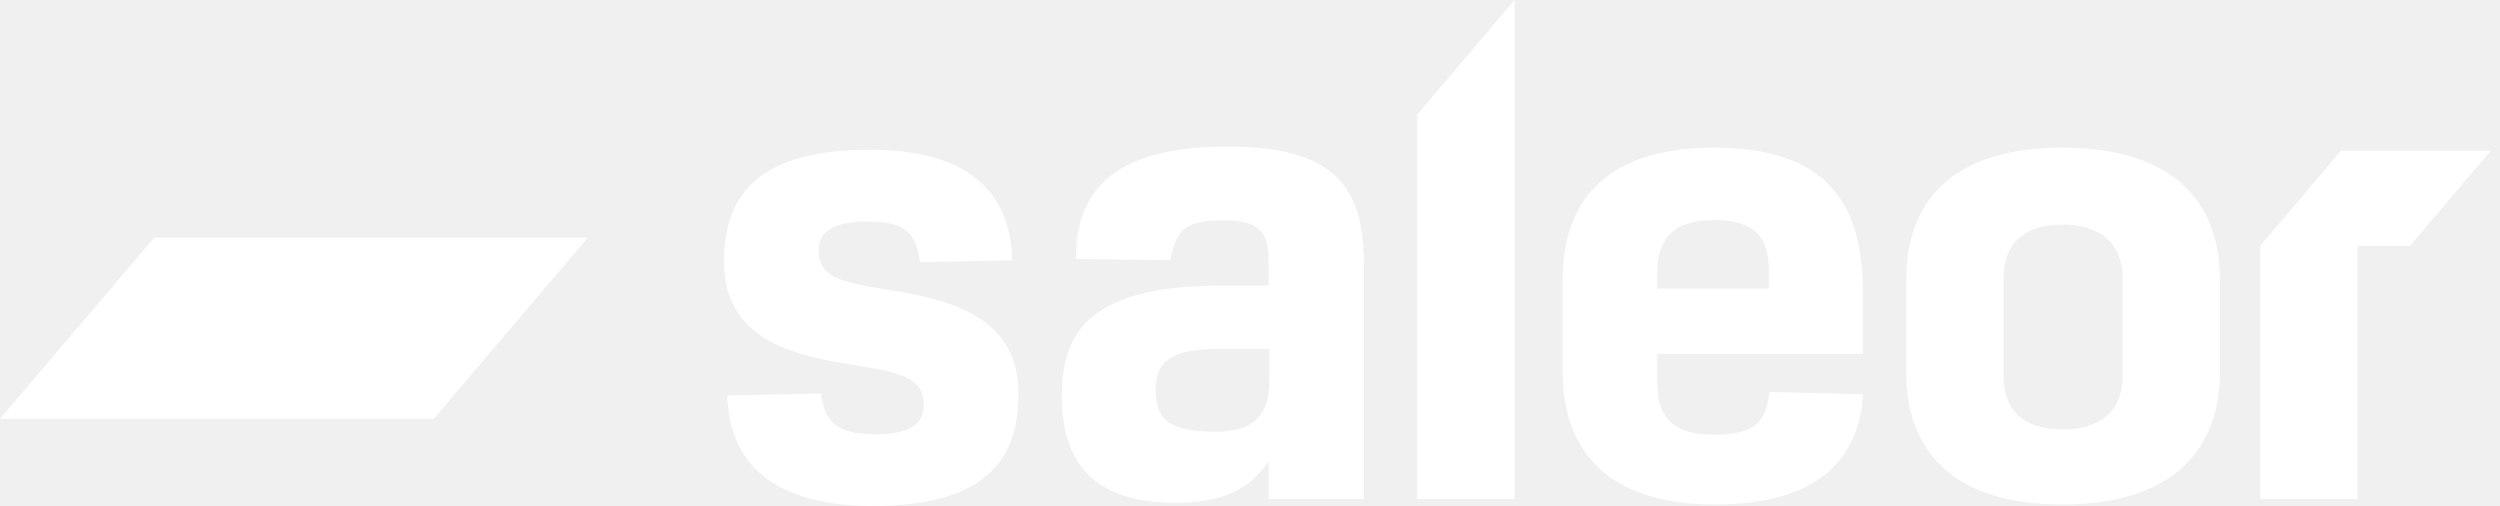
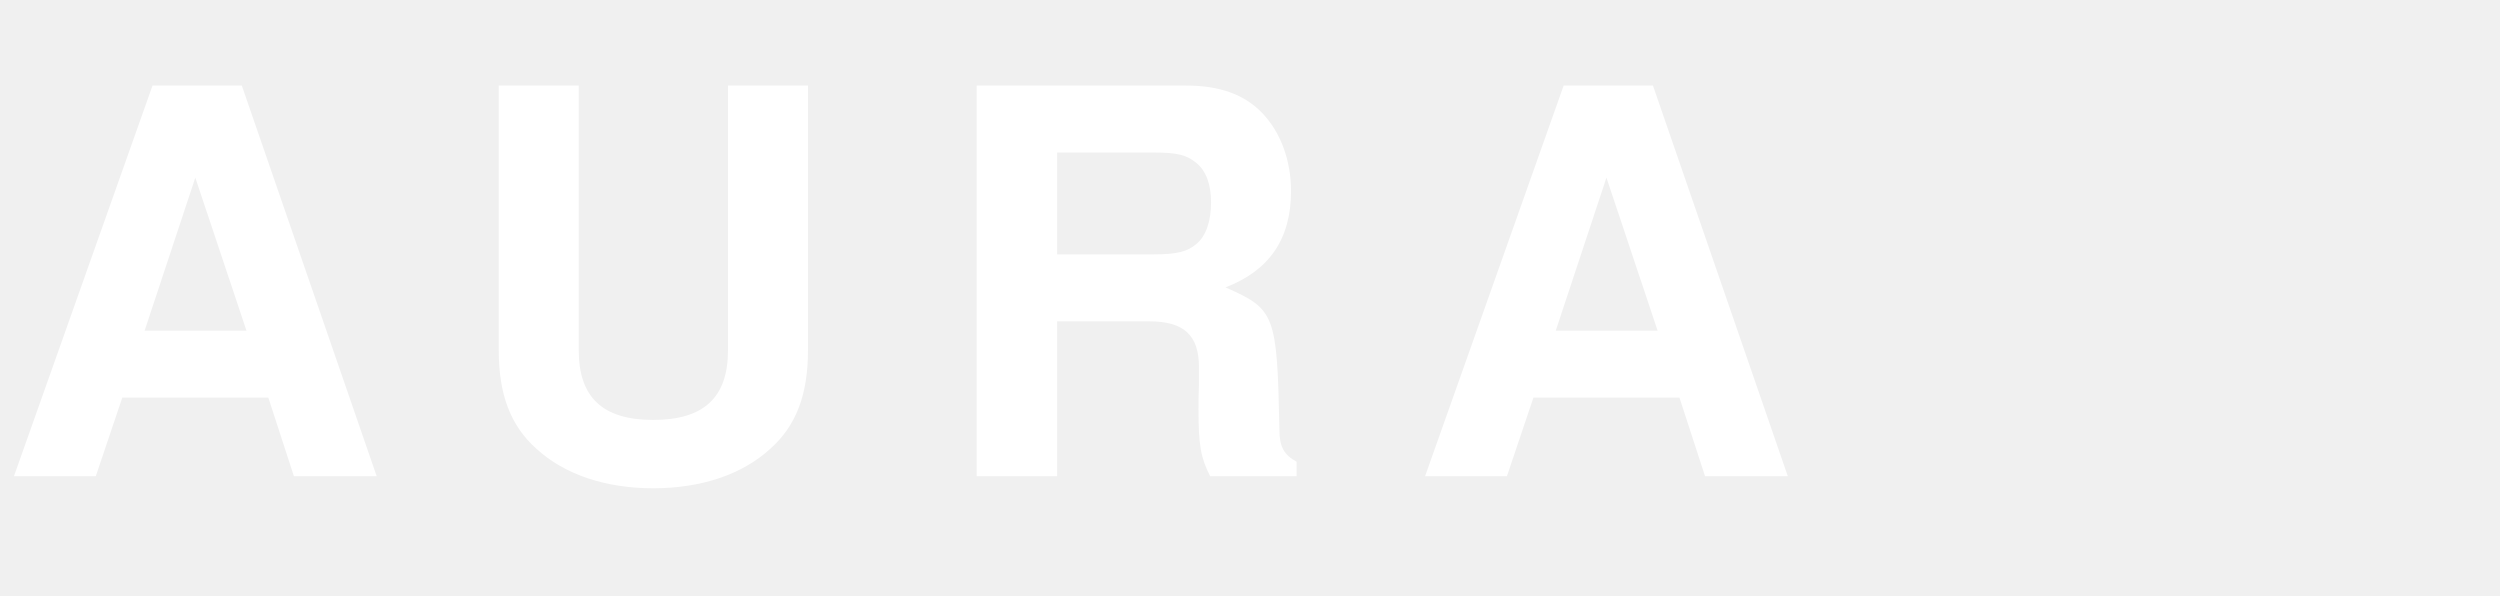
- <svg xmlns="http://www.w3.org/2000/svg" width="84" height="17" viewBox="0 0 84 17" fill="none">
-   <g clip-path="url(#clip0_1298_1541)">
-     <path d="M19.755 7.98H5.183L0 14.073H14.572L19.755 7.98Z" fill="white" />
-     <path fill-rule="evenodd" clip-rule="evenodd" d="M40.898 14.502C39.376 14.502 38.831 14.176 38.831 13.091C38.831 12.113 39.376 11.722 41.012 11.722H42.647V12.851C42.647 13.937 42.102 14.502 40.898 14.502ZM39.49 16.892C41.261 16.892 42.056 16.327 42.625 15.502V16.764H45.827V8.876C45.827 6.249 44.805 4.924 41.261 4.924C37.831 4.924 36.146 6.082 36.146 8.703L39.313 8.742C39.335 8.633 39.376 8.493 39.402 8.4C39.611 7.641 39.974 7.4 41.148 7.4C42.42 7.4 42.625 7.921 42.625 8.79V9.594H41.125C37.059 9.594 35.674 10.81 35.674 13.286C35.674 15.719 36.923 16.892 39.49 16.892Z" fill="white" />
-     <path d="M30.885 13.038H30.884C30.654 12.673 30.116 12.517 29.215 12.351C29.112 12.334 29.007 12.317 28.901 12.3C26.854 11.967 24.31 11.554 24.331 8.745C24.331 6.464 25.604 5.031 29.215 5.031C32.508 5.031 33.949 6.422 34.01 8.746L30.907 8.81C30.793 7.79 30.376 7.442 29.15 7.442C28.15 7.442 27.511 7.703 27.511 8.398C27.511 9.331 28.215 9.462 29.76 9.723C31.735 10.041 34.104 10.525 34.212 13.038L34.212 13.039C34.216 13.119 34.218 13.202 34.218 13.287C34.218 15.567 32.945 17.001 29.334 17.001C26.041 17.001 24.497 15.61 24.436 13.286L27.59 13.222C27.704 14.242 28.198 14.59 29.424 14.59C30.424 14.59 31.037 14.329 31.037 13.634C31.037 13.385 30.987 13.191 30.885 13.038Z" fill="white" />
-     <path d="M47.616 3.852L50.887 0V16.769H47.616V3.852Z" fill="white" />
-     <path fill-rule="evenodd" clip-rule="evenodd" d="M69.297 16.951C73.044 16.951 74.589 15.06 74.589 12.52V9.392C74.589 6.807 73.044 4.961 69.297 4.961C65.549 4.961 64.05 6.807 64.05 9.392V12.52C64.05 15.061 65.526 16.951 69.297 16.951ZM69.297 14.431C67.979 14.431 67.32 13.758 67.32 12.671V9.326C67.32 8.219 67.979 7.546 69.296 7.546C70.614 7.546 71.318 8.219 71.318 9.327V12.671C71.318 13.758 70.614 14.431 69.297 14.431Z" fill="white" />
-     <path fill-rule="evenodd" clip-rule="evenodd" d="M55.687 9.696V9.109C55.687 8.088 56.163 7.393 57.594 7.393C58.98 7.393 59.434 7.98 59.434 9.109V9.696H55.687ZM57.594 16.951C60.644 16.951 61.881 15.813 62.362 14.459C62.462 14.179 62.529 13.89 62.573 13.6C62.585 13.422 62.588 13.309 62.591 13.246L59.455 13.17C59.455 13.182 59.45 13.22 59.45 13.22C59.45 13.22 59.411 13.457 59.382 13.574C59.212 14.254 58.836 14.605 57.594 14.605C56.027 14.605 55.686 13.845 55.686 12.845V11.89H62.591V9.804C62.591 6.894 61.433 4.961 57.594 4.961C53.8 4.961 52.506 6.916 52.506 9.392V12.52C52.506 14.93 53.823 16.951 57.594 16.951Z" fill="white" />
-     <path d="M83.692 5.062L80.994 8.239L80.967 8.266H79.214V16.769H75.943V8.261L78.661 5.062H83.692Z" fill="white" />
-   </g>
-   <defs>
-     <clipPath id="clip0_1298_1541">
-       <rect width="83.692" height="17" fill="white" />
-     </clipPath>
-   </defs>
+ <svg xmlns="http://www.w3.org/2000/svg" width="84" height="20" viewBox="0 0 84 20" fill="none">
+   <text x="0" y="16" font-family="system-ui, -apple-system, 'Segoe UI', Helvetica, Arial, sans-serif" font-size="18" font-weight="700" letter-spacing="3" fill="#FFFFFF">AURA</text>
</svg>
